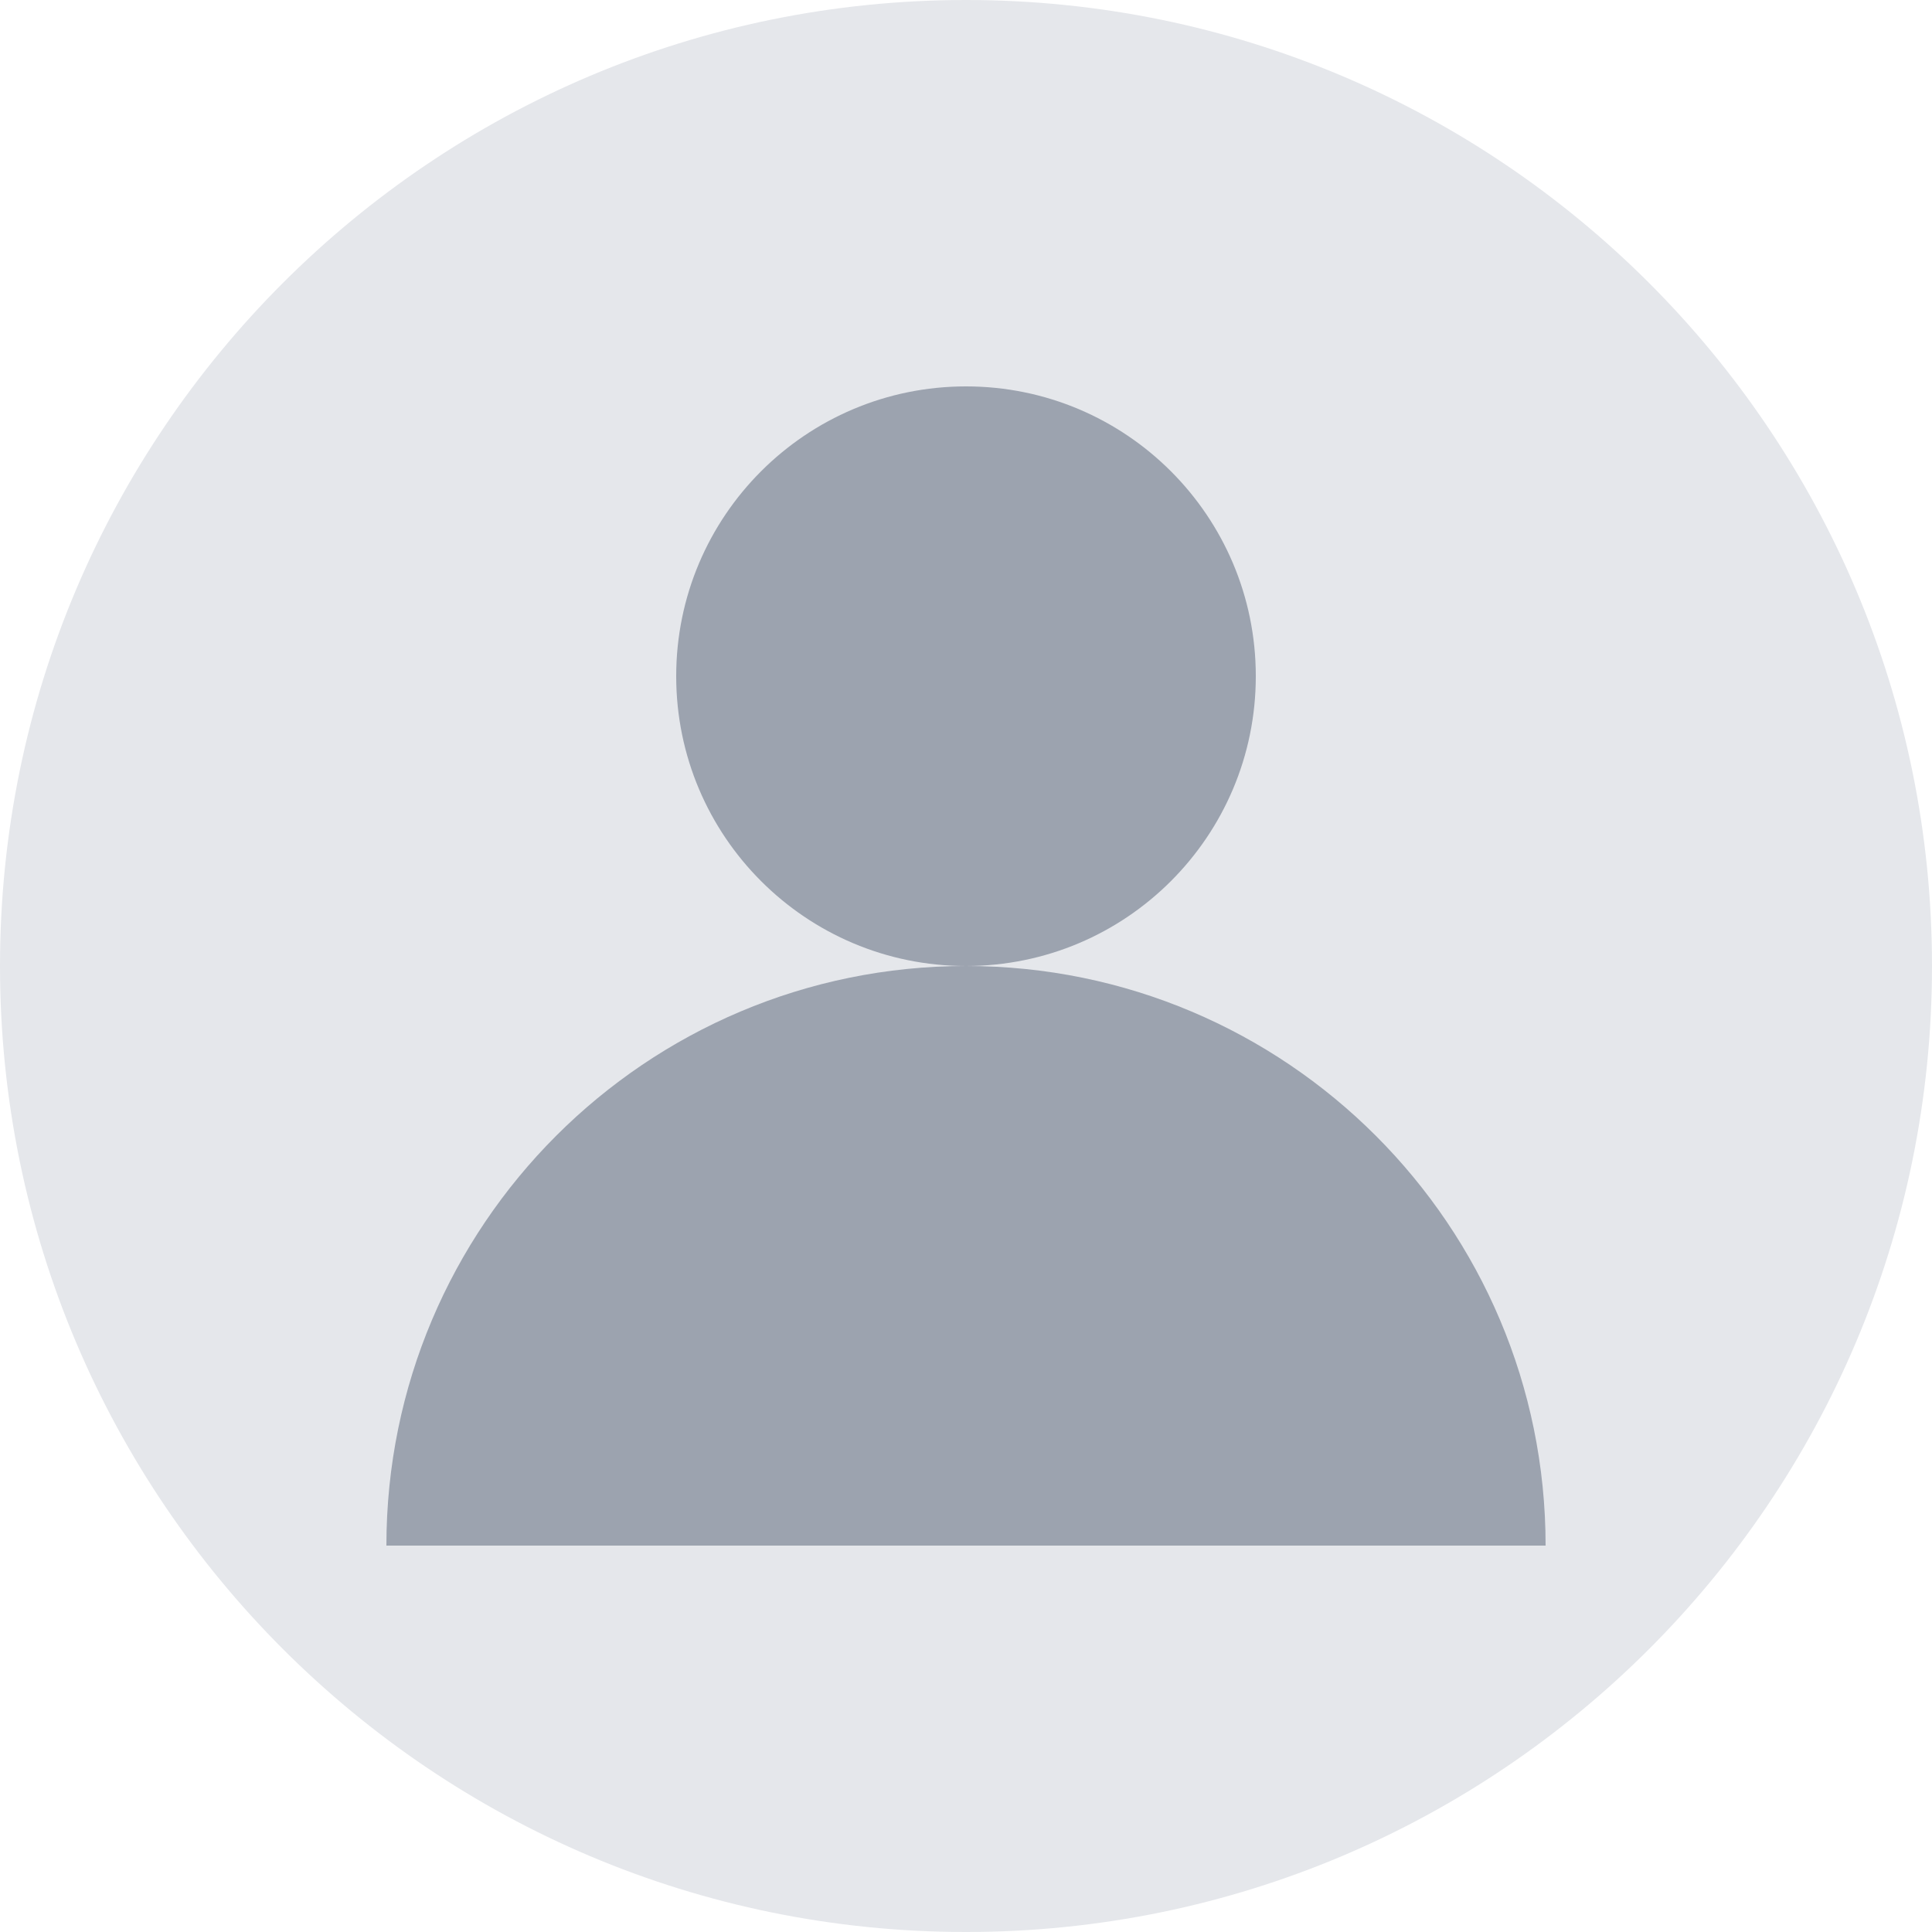
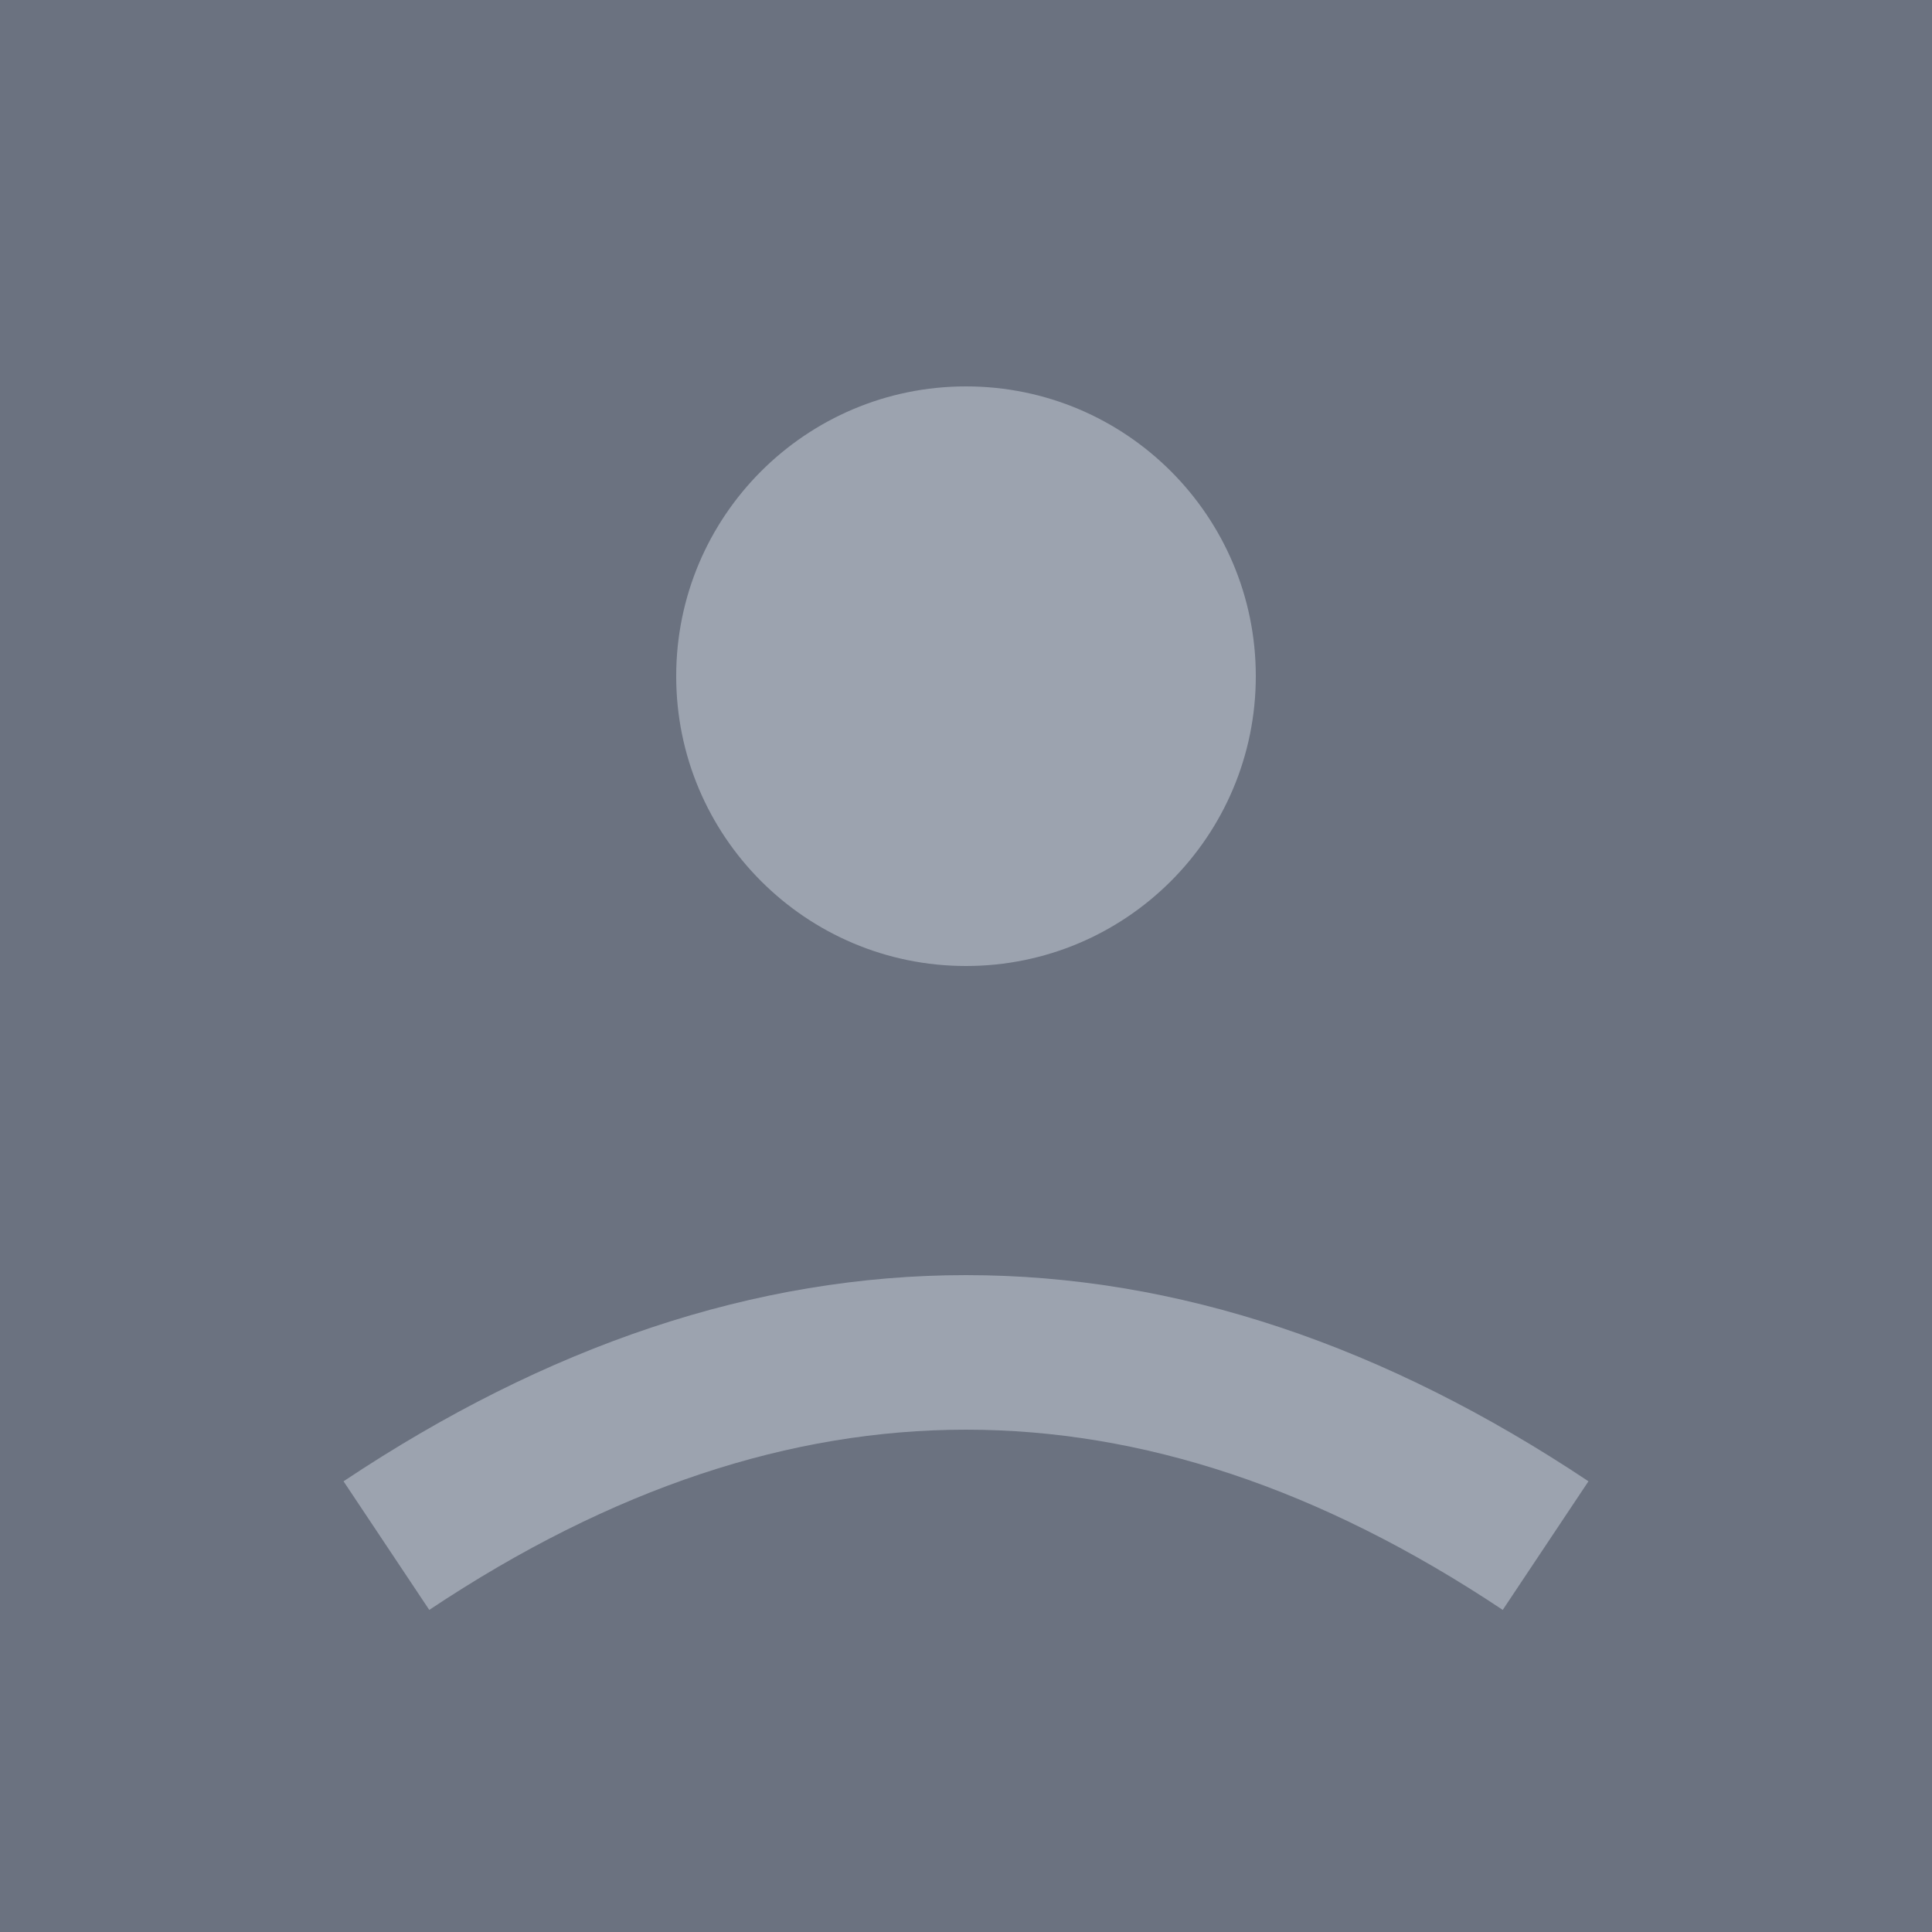
- <svg xmlns="http://www.w3.org/2000/svg" width="40" height="40" viewBox="0 0 40 40" fill="none">
-   <circle cx="20" cy="20" r="20" fill="#E5E7EB" />
-   <circle cx="20" cy="14" r="6" fill="#9CA3AF" />
-   <path d="M8 32C8 25.373 13.373 20 20 20C26.627 20 32 25.373 32 32" fill="#9CA3AF" />
+ <svg xmlns="http://www.w3.org/2000/svg" width="100" height="100" viewBox="0 0 100 100" fill="none">
+   <rect width="100" height="100" fill="#6b7280" />
+   <circle cx="50" cy="35" r="15" fill="#9ca3af" />
+   <path d="M20 80 Q50 60 80 80" stroke="#9ca3af" stroke-width="8" fill="none" />
</svg>
